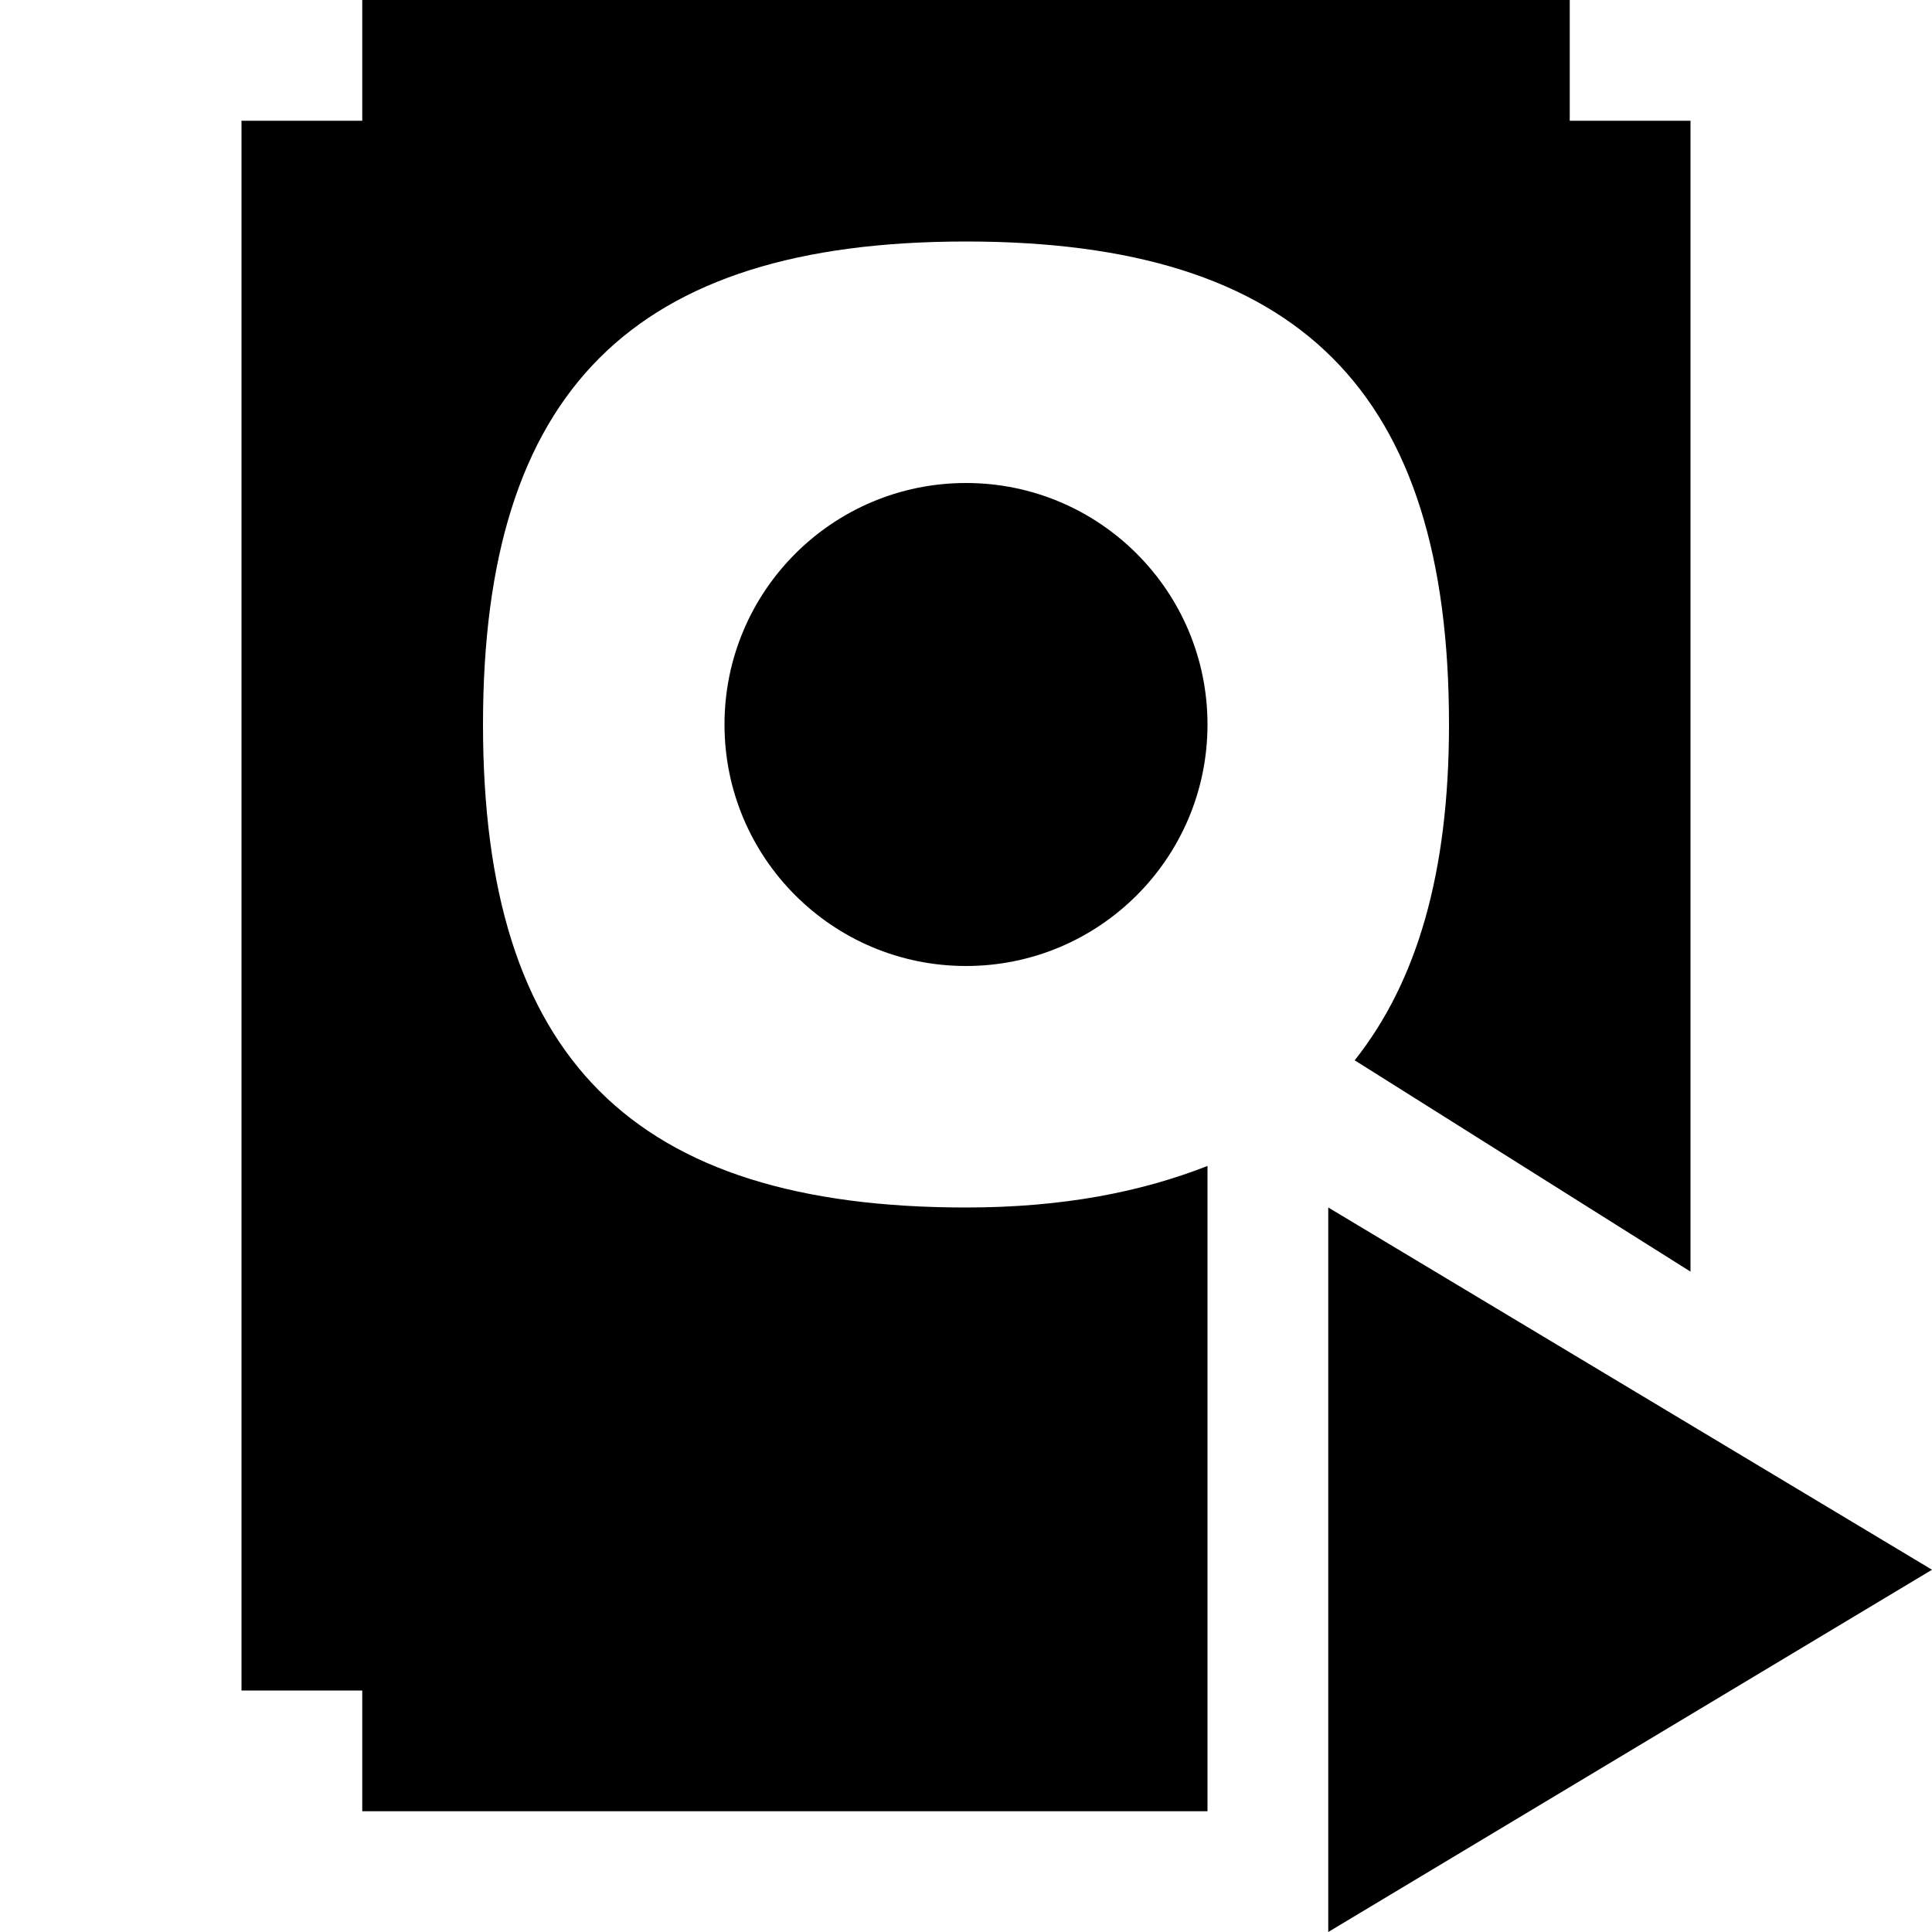
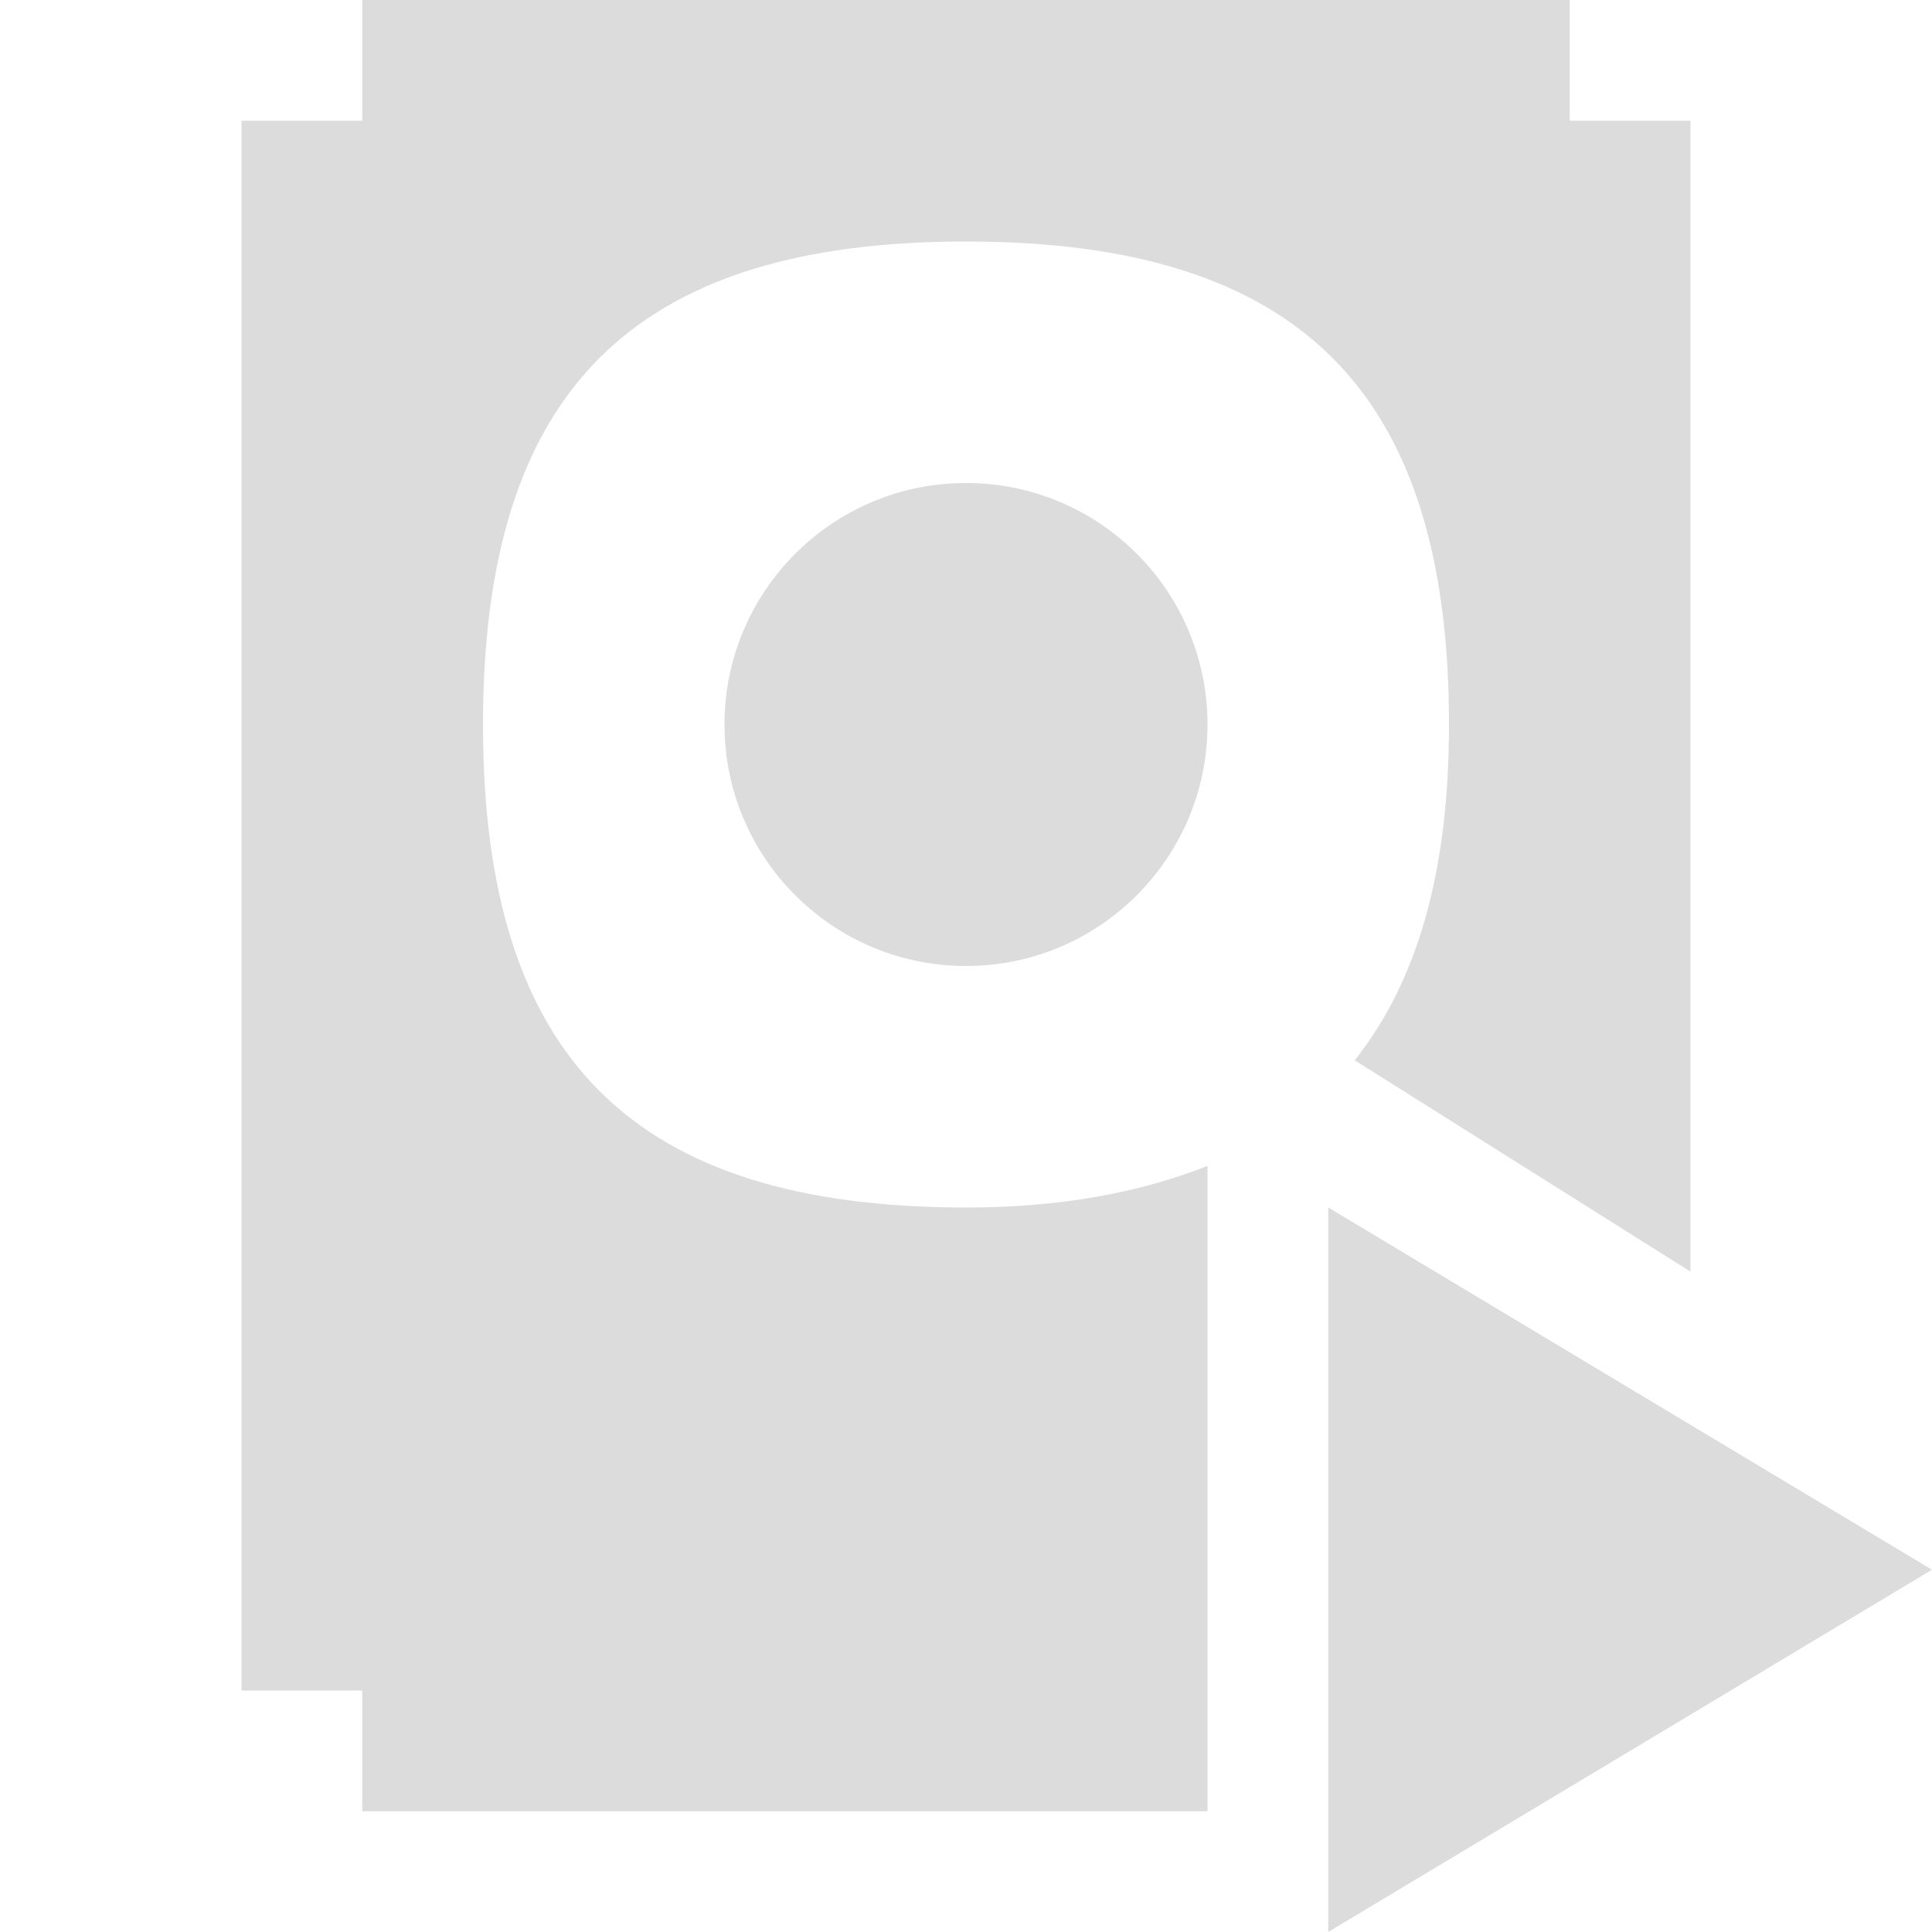
<svg xmlns="http://www.w3.org/2000/svg" version="1.0" width="16" height="16" id="svg3196">
  <defs id="defs3198" />
-   <path style="opacity:1.0;fill:#f9f9f9#f9f9f9#cdcdcd#000000;fill-opacity:1;stroke:none" d="M 3 0 L 3 1 L 2 1 L 2 14 L 3 14 L 3 15 L 10 15 L 10 12.5 L 10 11 L 10 9.656 C 9.448 9.872 8.801 10 8 10 C 5.239 10 4 8.761 4 6 C 4 3.239 5.239 2 8 2 C 10.761 2 12 3.239 12 6 C 12 7.229 11.735 8.13 11.219 8.781 L 14 10.531 L 14 1 L 13 1 L 13 0 L 3 0 z " id="rect2989" />
-   <path style="opacity:1.0;fill:#f9f9f9#f9f9f9#cdcdcd#000000;fill-opacity:1;stroke:none" id="path2999" d="m 14,10 a 2,2 0 1 1 -4,0 2,2 0 1 1 4,0 z" transform="translate(-4,-4)" />
-   <path style="fill:#f9f9f9#f9f9f9#cdcdcd#000000;stroke:none;stroke-width:1px;stroke-linecap:butt;stroke-linejoin:miter;stroke-opacity:1;fill-opacity:1;opacity:1.0" d="m 11,16 0,-6 5,3 z" id="path3024" />
+   <path style="opacity:1;fill:#dcdcdc;fill-opacity:1;stroke:none" d="M 3 0 L 3 1 L 2 1 L 2 14 L 3 14 L 3 15 L 10 15 L 10 12.5 L 10 11 L 10 9.656 C 9.448 9.872 8.801 10 8 10 C 5.239 10 4 8.761 4 6 C 4 3.239 5.239 2 8 2 C 10.761 2 12 3.239 12 6 C 12 7.229 11.735 8.13 11.219 8.781 L 14 10.531 L 14 1 L 13 1 L 13 0 L 3 0 z " id="rect2989" />
+   <path style="opacity:1;fill:#dcdcdc;fill-opacity:1;stroke:none" id="path2999" d="m 14,10 a 2,2 0 1 1 -4,0 2,2 0 1 1 4,0 z" transform="translate(-4,-4)" />
+   <path style="fill:#dcdcdc;stroke:none;stroke-width:1px;stroke-linecap:butt;stroke-linejoin:miter;stroke-opacity:1;fill-opacity:1;opacity:1" d="m 11,16 0,-6 5,3 z" id="path3024" />
</svg>
